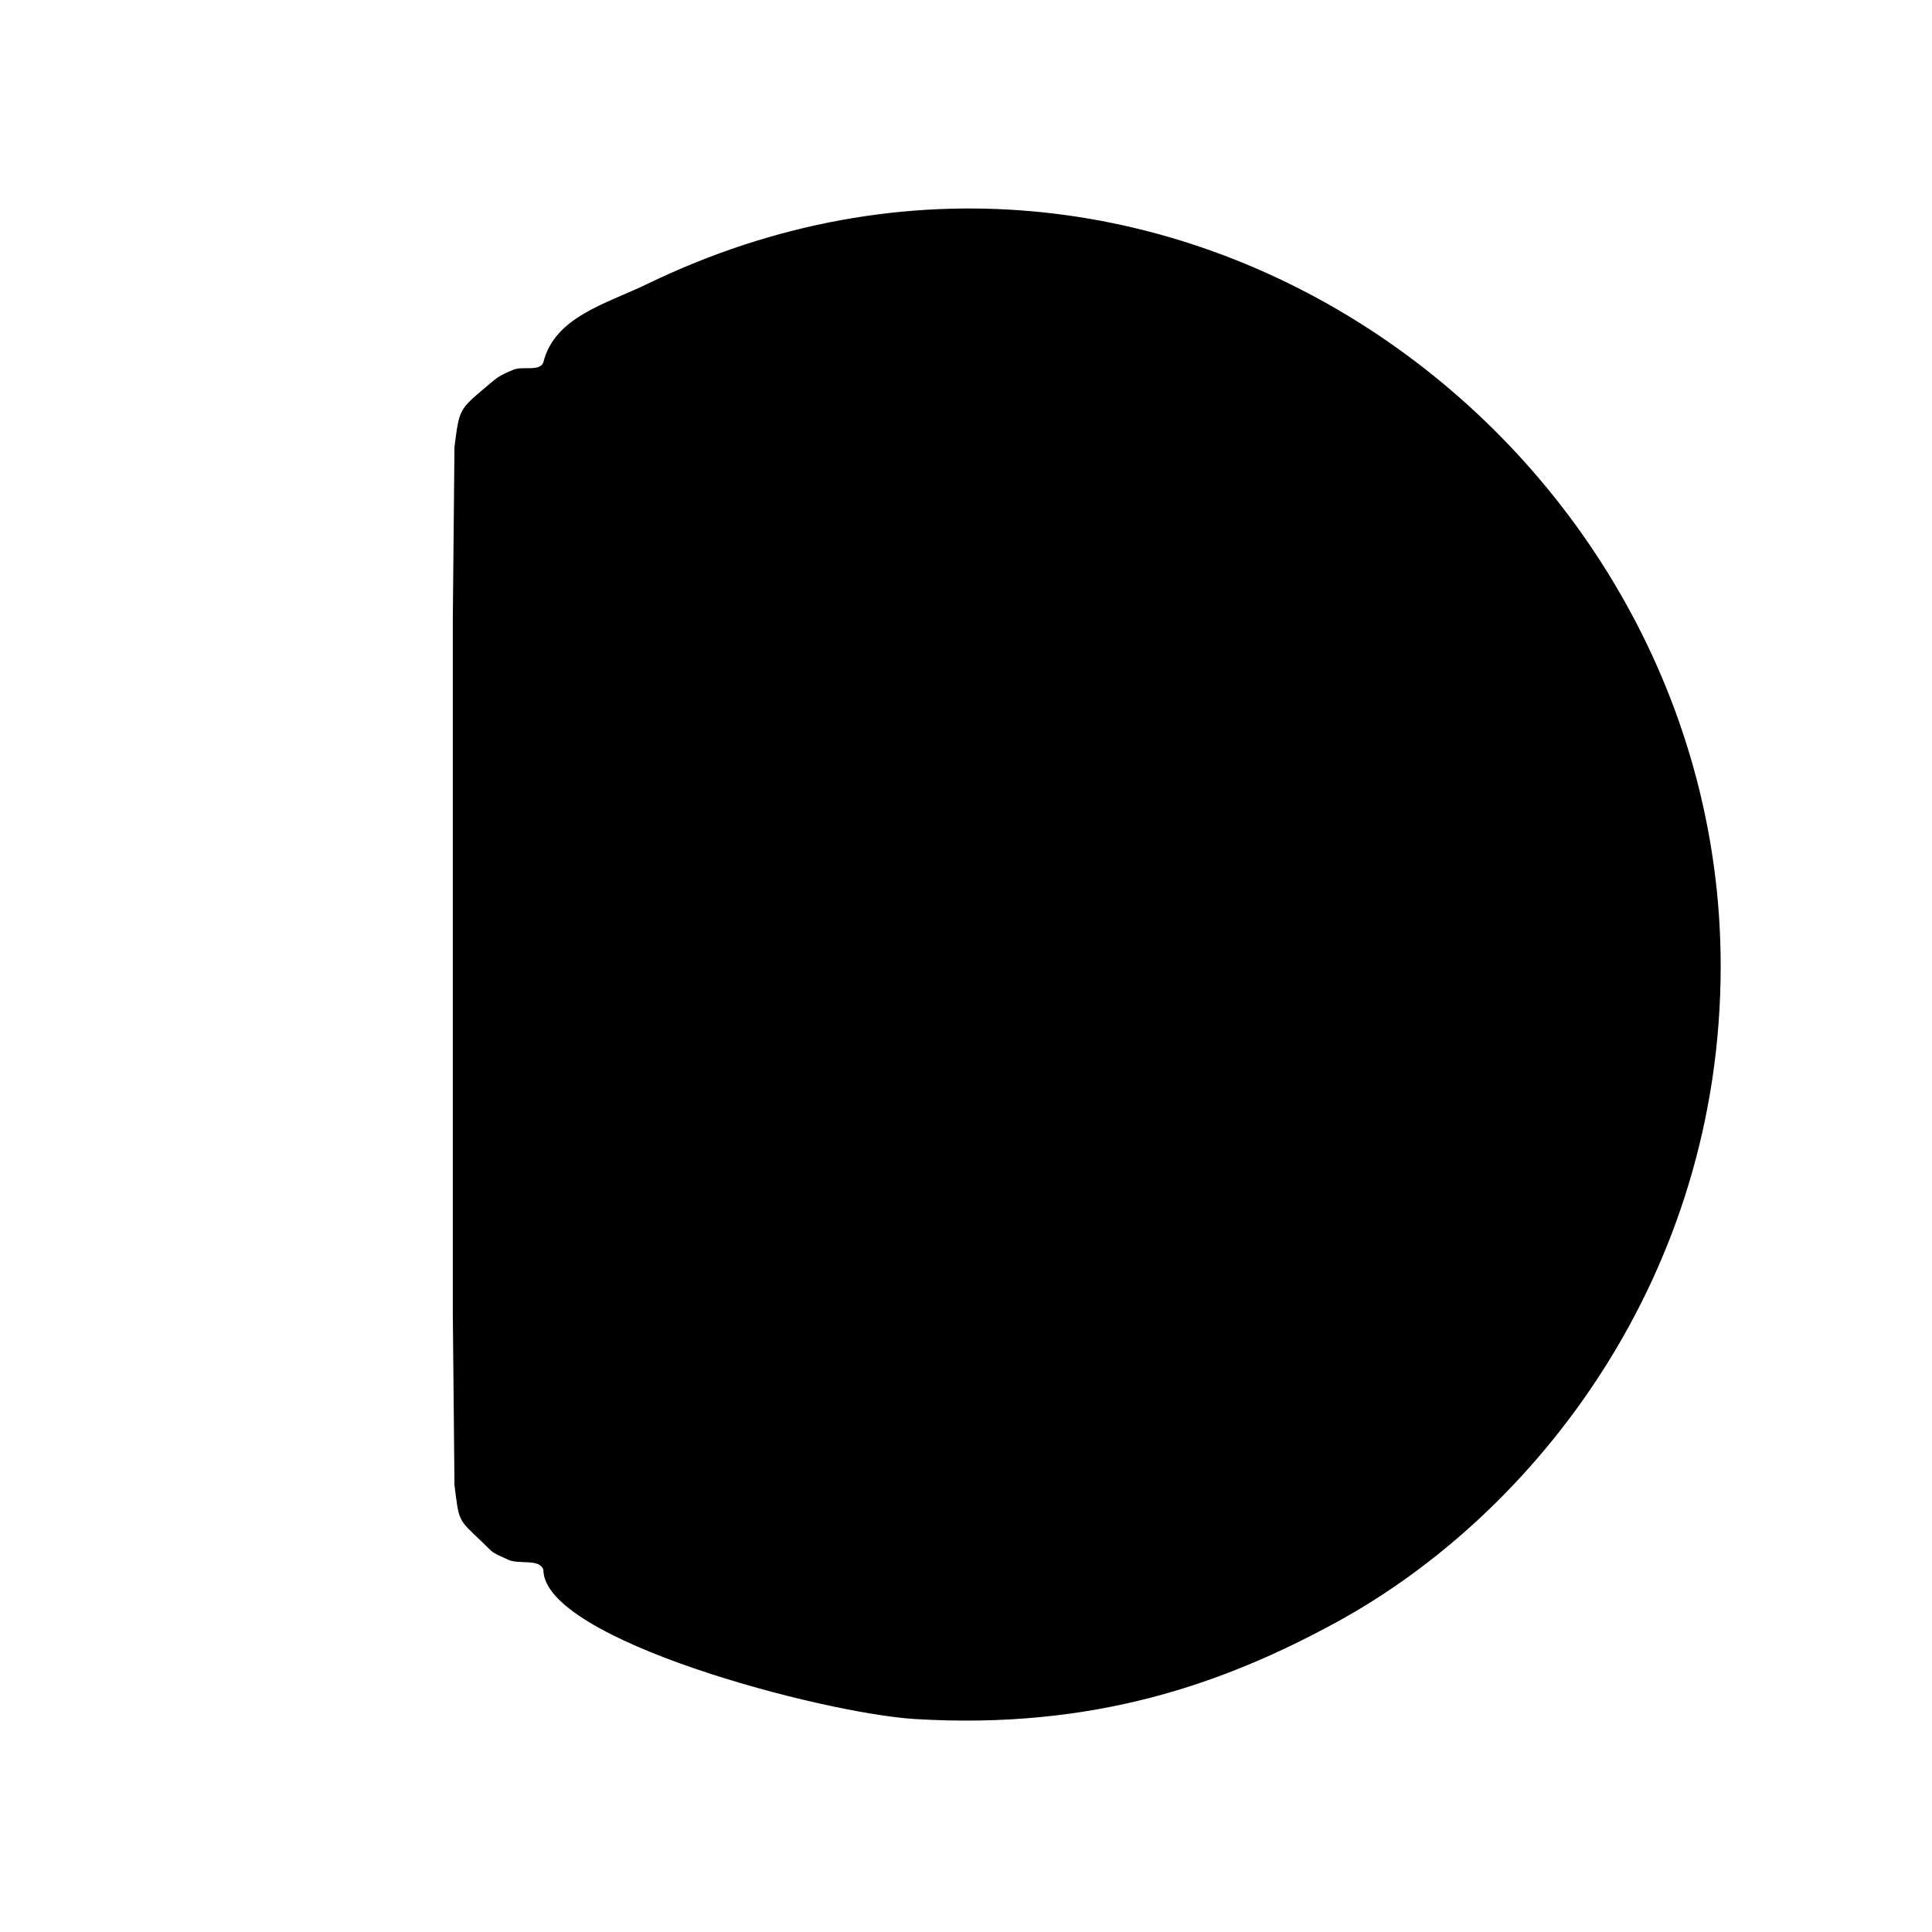
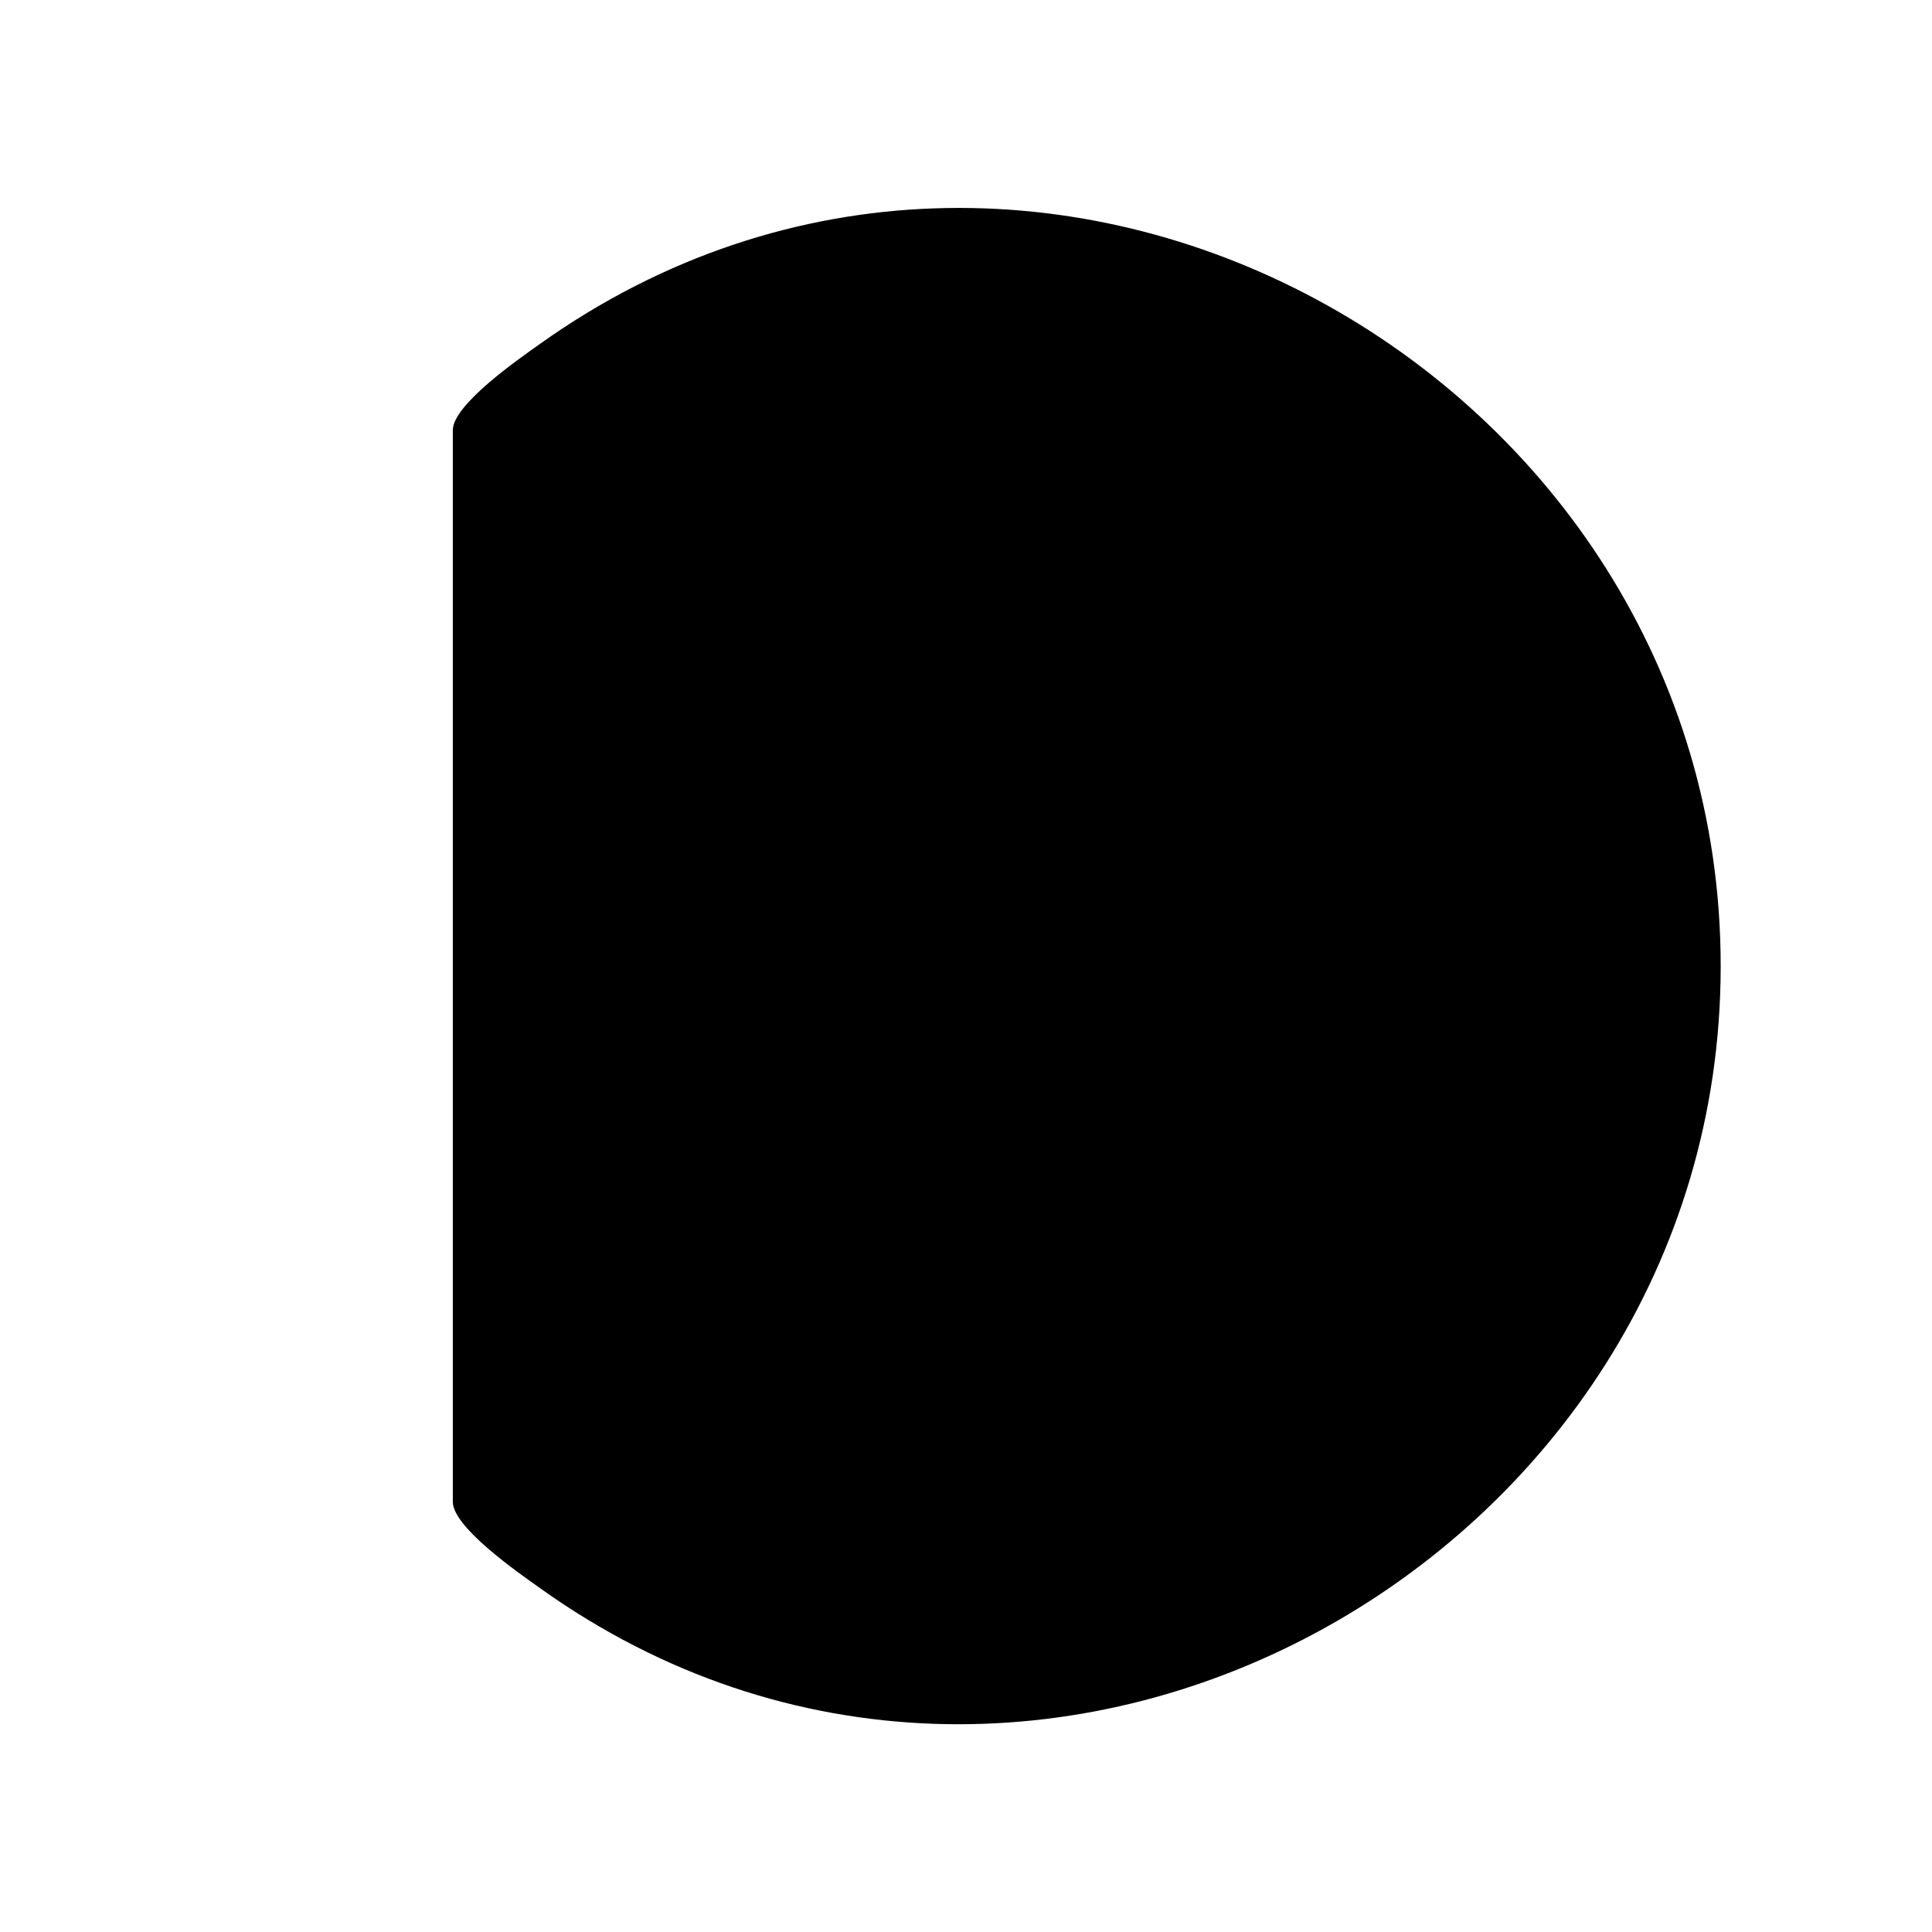
<svg xmlns="http://www.w3.org/2000/svg" width="256" height="256" viewBox="0 0 256 256" data-generator="rekha dev">
-   <path fill="#000000" d="M72 208C71.46 206.47 68.8 207.35 67.33 206.67C64.76 205.47 65.61 205.96 63.78 204.22C60.67 201.27 60.84 201.67 60.22 196.78L60 174V128V82L60.22 59.22C60.85 54.23 60.85 54.27 64.33 51.33C65.96 49.96 65.95 49.87 68 49C69.27 48.46 71.54 49.3 72 48C73.5 41.98 80.32 40.26 85.67 37.67C154.16 4.46 228 58.51 228 128C228 169.03 203.57 200.53 177 215C162.25 223.03 145.03 229.22 121.22 227.78C109.06 227.04 72 217.28 72 208Z" />
+   <path fill="#000000" d="M60 199V57C60 53.62 68.72 47.58 71.56 45.56C137.32-1.26 228 49.22 228 128C228 206.8 137.14 257.31 71.56 210.44C68.72 208.42 60 202.38 60 199Z" />
</svg>
